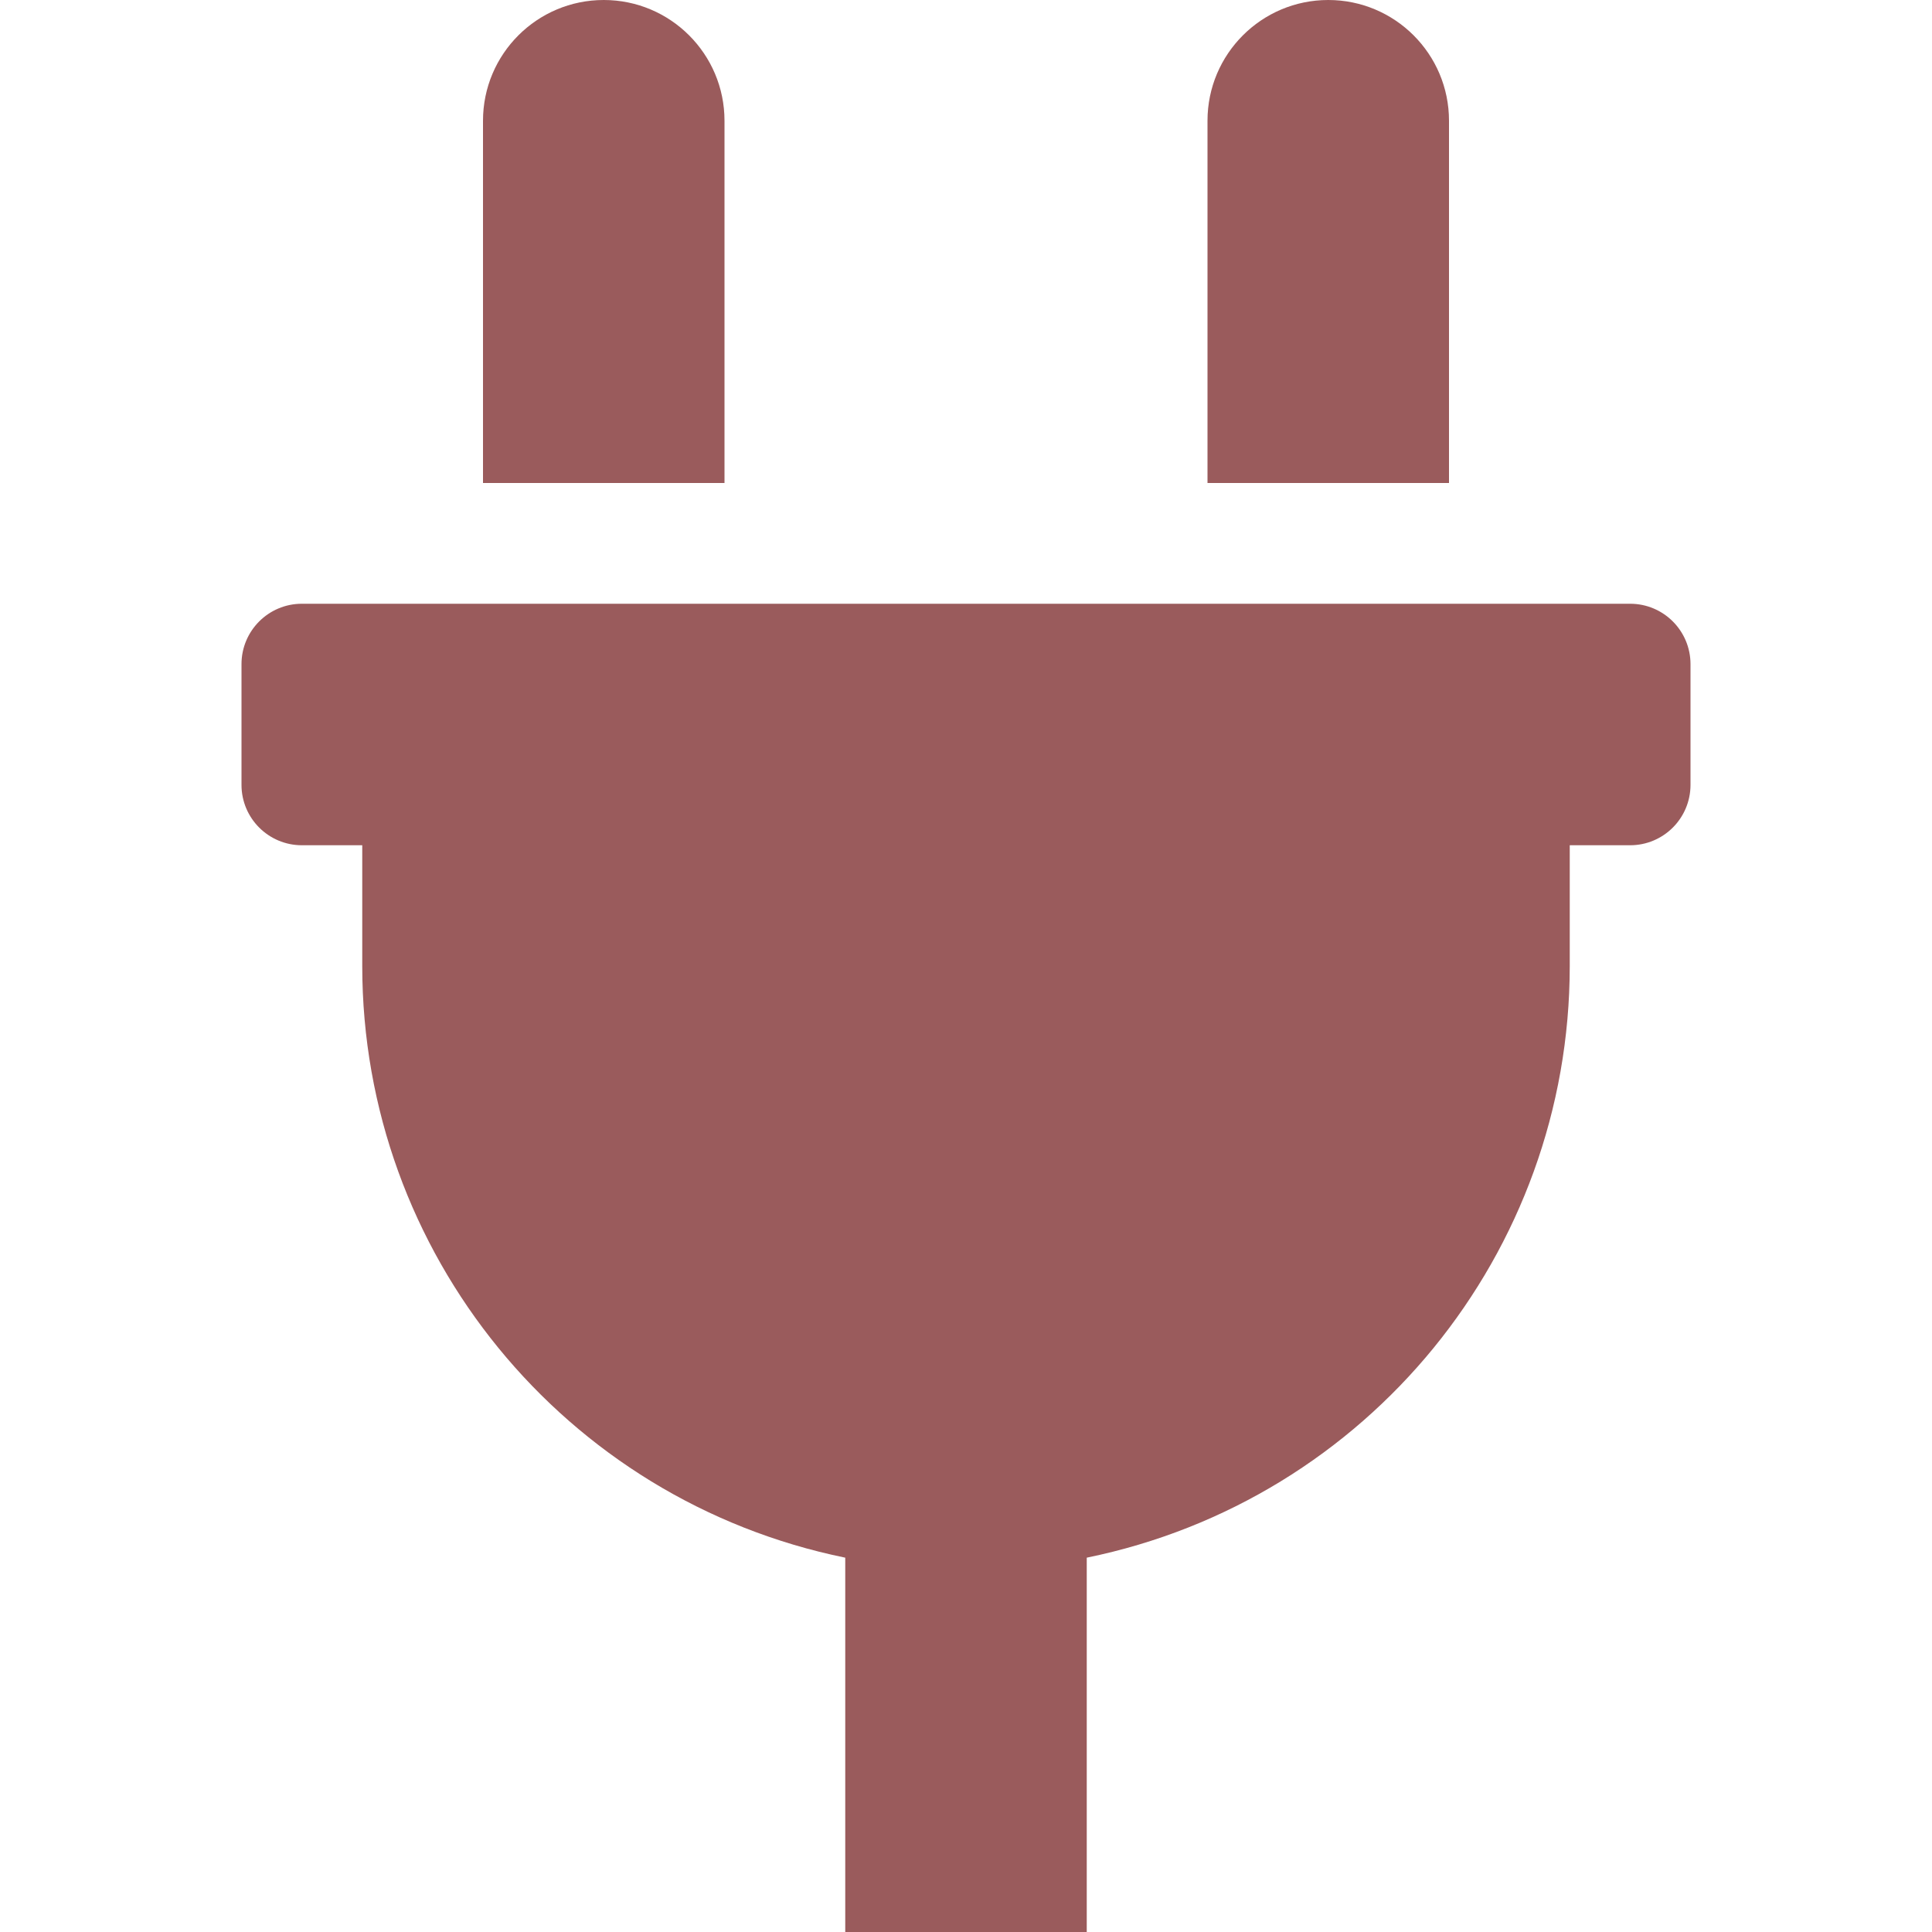
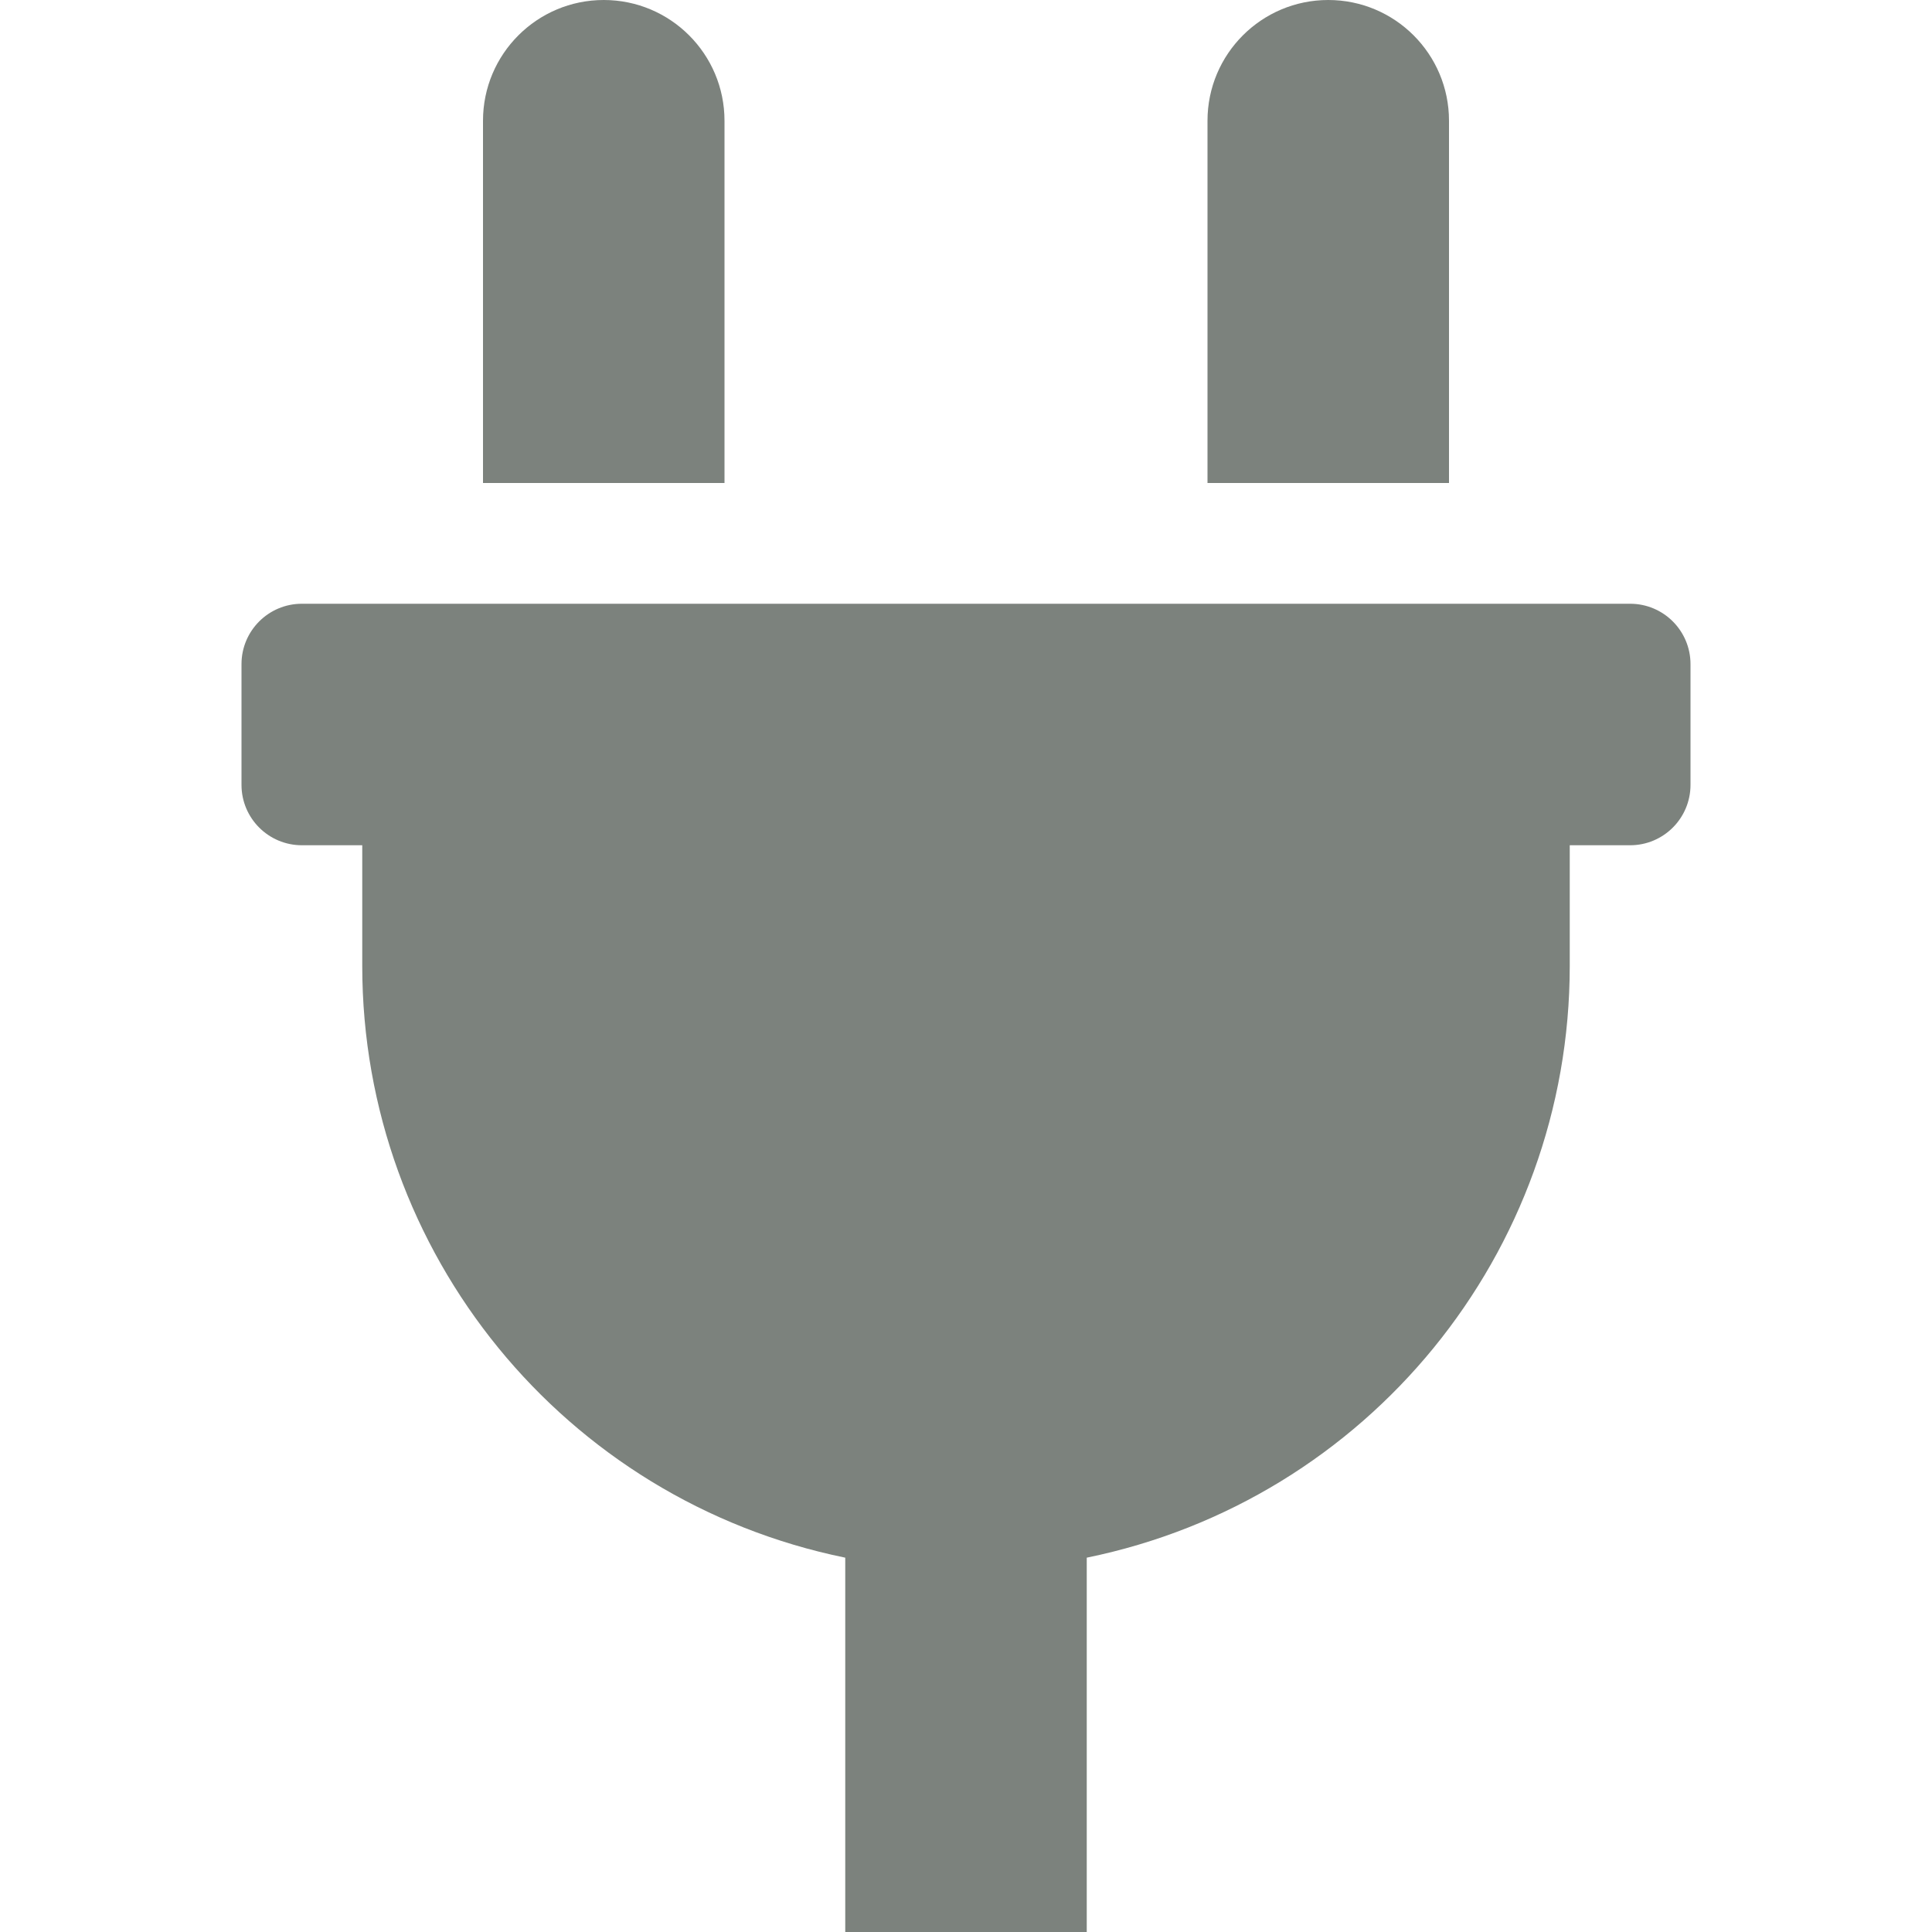
<svg xmlns="http://www.w3.org/2000/svg" width="24px" height="24px" viewBox="-64 0 512 512">
-   <path d="M320,32a32,32,0,0,0-64,0v96h64Zm48,128H16A16,16,0,0,0,0,176v32a16,16,0,0,0,16,16H32v32A160.07,160.07,0,0,0,160,412.8V512h64V412.8A160.07,160.07,0,0,0,352,256V224h16a16,16,0,0,0,16-16V176A16,16,0,0,0,368,160ZM128,32a32,32,0,0,0-64,0v96h64Z" fill="#9A5B5C" />
+   <path d="M320,32a32,32,0,0,0-64,0v96h64Zm48,128H16A16,16,0,0,0,0,176v32a16,16,0,0,0,16,16H32v32A160.07,160.07,0,0,0,160,412.8V512h64V412.8A160.07,160.07,0,0,0,352,256V224h16a16,16,0,0,0,16-16V176A16,16,0,0,0,368,160ZM128,32a32,32,0,0,0-64,0v96h64Z" fill="#7C827D" />
</svg>
